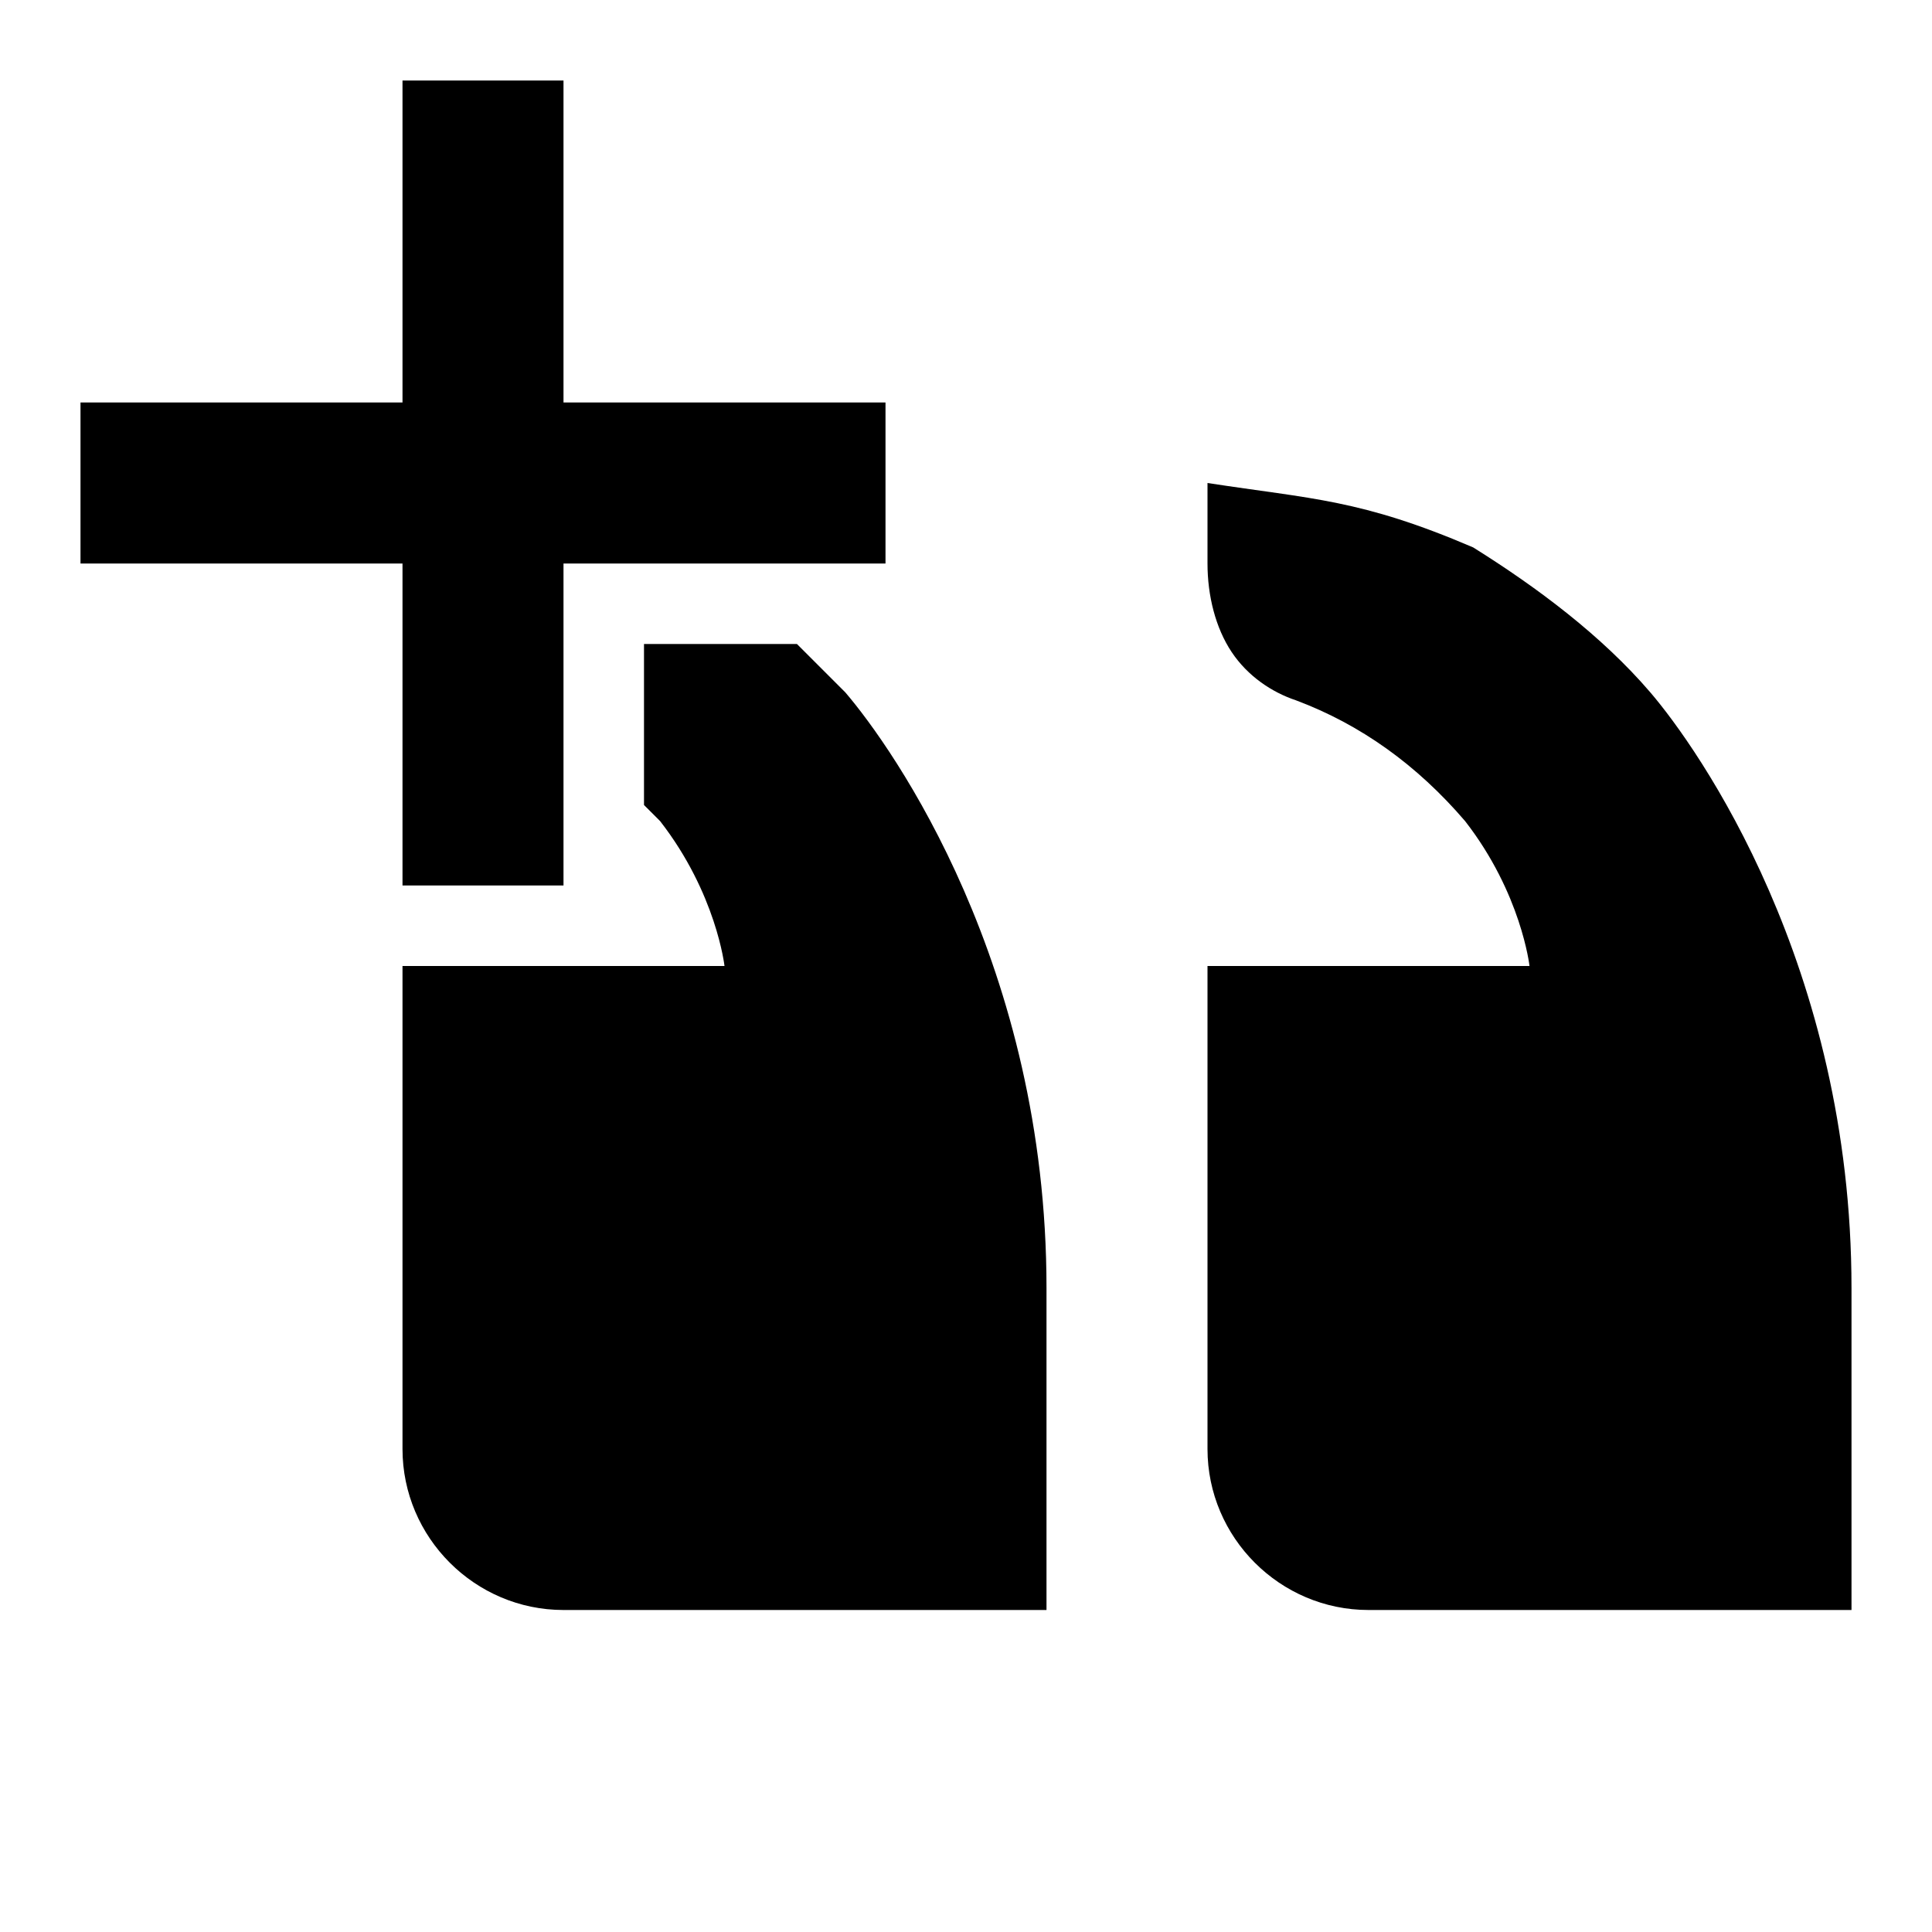
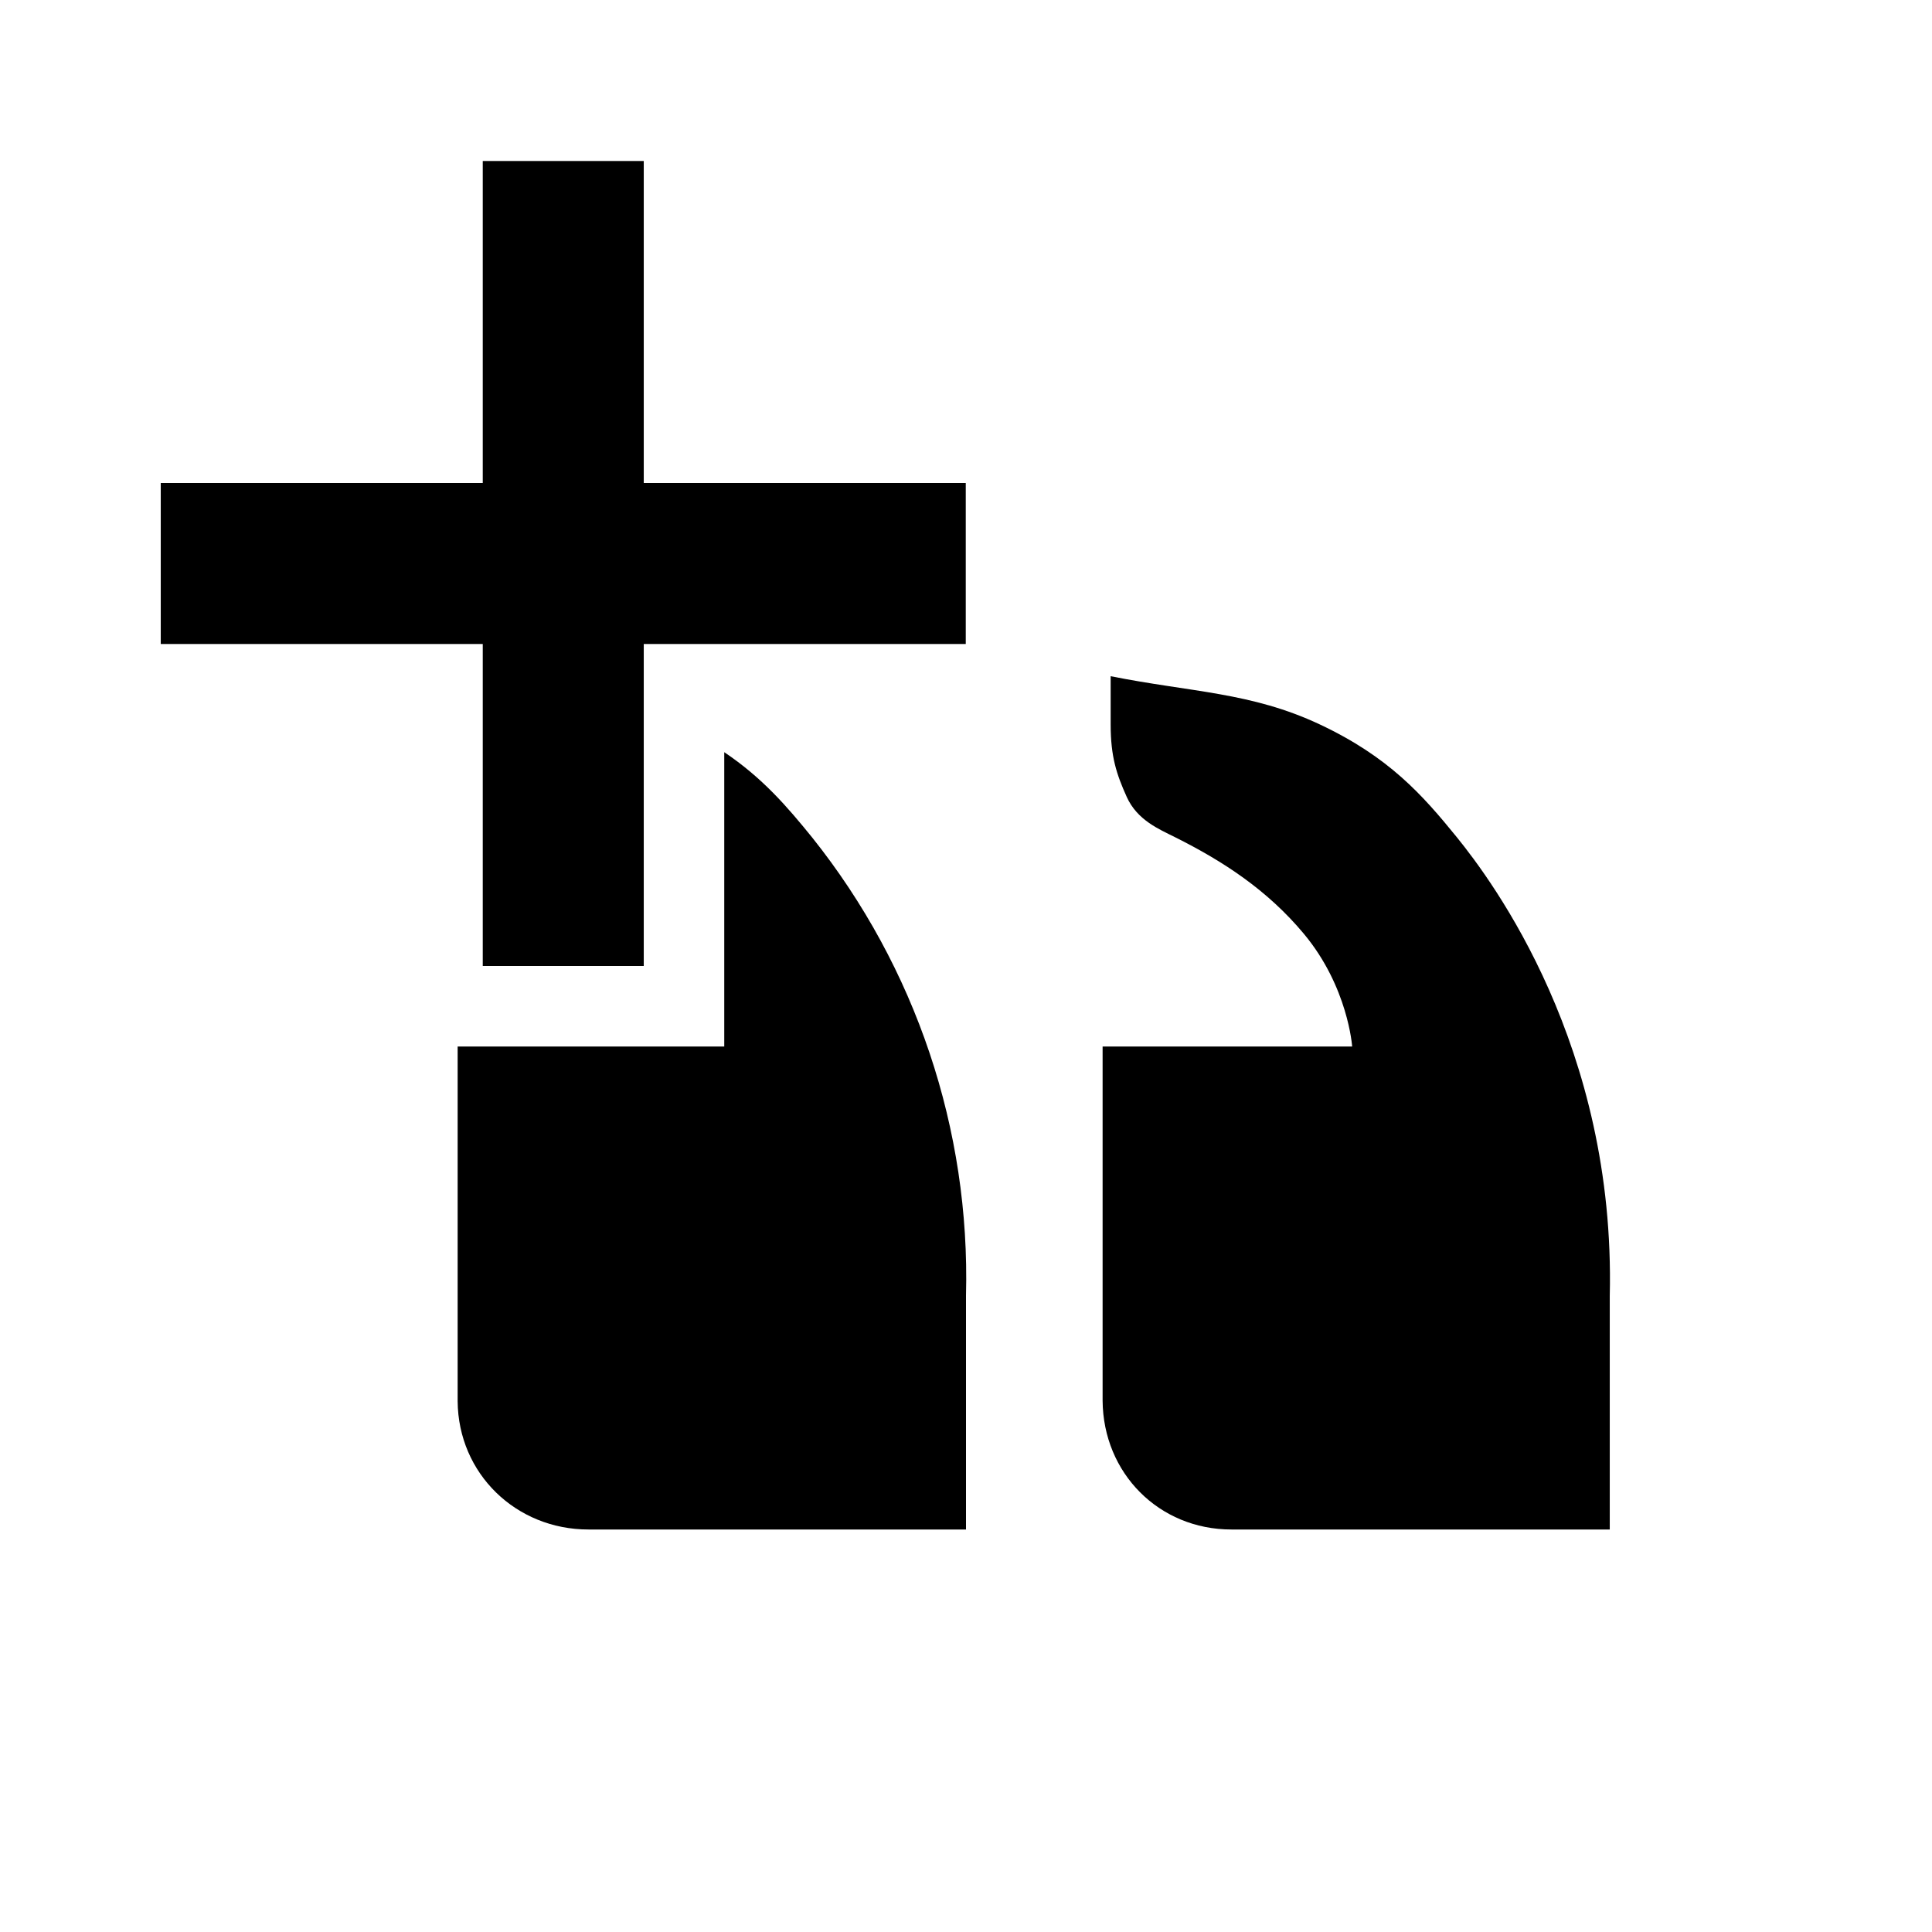
<svg xmlns="http://www.w3.org/2000/svg" width="24" height="24" viewBox="0 0 24 24">
-   <g id="g4">
-     <path d="M20.5 8.6c.6.7 2.5 3.4 2.5 7.4v4h-6c-1.1 0-2-.9-2-2v-6h4s-.1-.9-.8-1.8c-.6-.7-1.3-1.2-2.1-1.5-.3-.1-.6-.3-.8-.6-.2-.3-.3-.7-.3-1.1v-1c1.3.2 1.9.2 3.3.8.8.5 1.6 1.1 2.2 1.8zm-15.5-3.6v-4h2v4h4v2h-4v4h-2v-4h-4v-2zm4 7s-.1-.9-.8-1.8l-.2-.2v-2h1.9l.6.6c.6.7 2.5 3.4 2.5 7.4v4h-6c-1.1 0-2-.9-2-2v-6h4z" id="path6" />
+   <g id="quotes-add">
+     <path id="quote" d="M18.097 10.4c.446.55 1.974 2.6 1.9 5.7V19h-4.7c-.9 0-1.593-.7-1.6-1.6V13h3.1s-.05-.74-.6-1.4c-.453-.543-1-.9-1.6-1.2-.2-.1-.47-.212-.6-.5-.127-.282-.2-.5-.2-.9v-.6c1 .2 1.744.197 2.6.6.856.403 1.272.873 1.7 1.4z" />
+     <path id="quote2" d="M8.997 9.344c.476.32.782.677 1.094 1.062A8.758 8.758 0 0 1 12 16.094V19H7.31c-.9 0-1.618-.694-1.625-1.594V13h3.312V9.344z" />
+     <path id="add" d="M5.997 6V2h2v4h4v2h-4v4h-2V8h-4V6z" />
  </g>
</svg>
